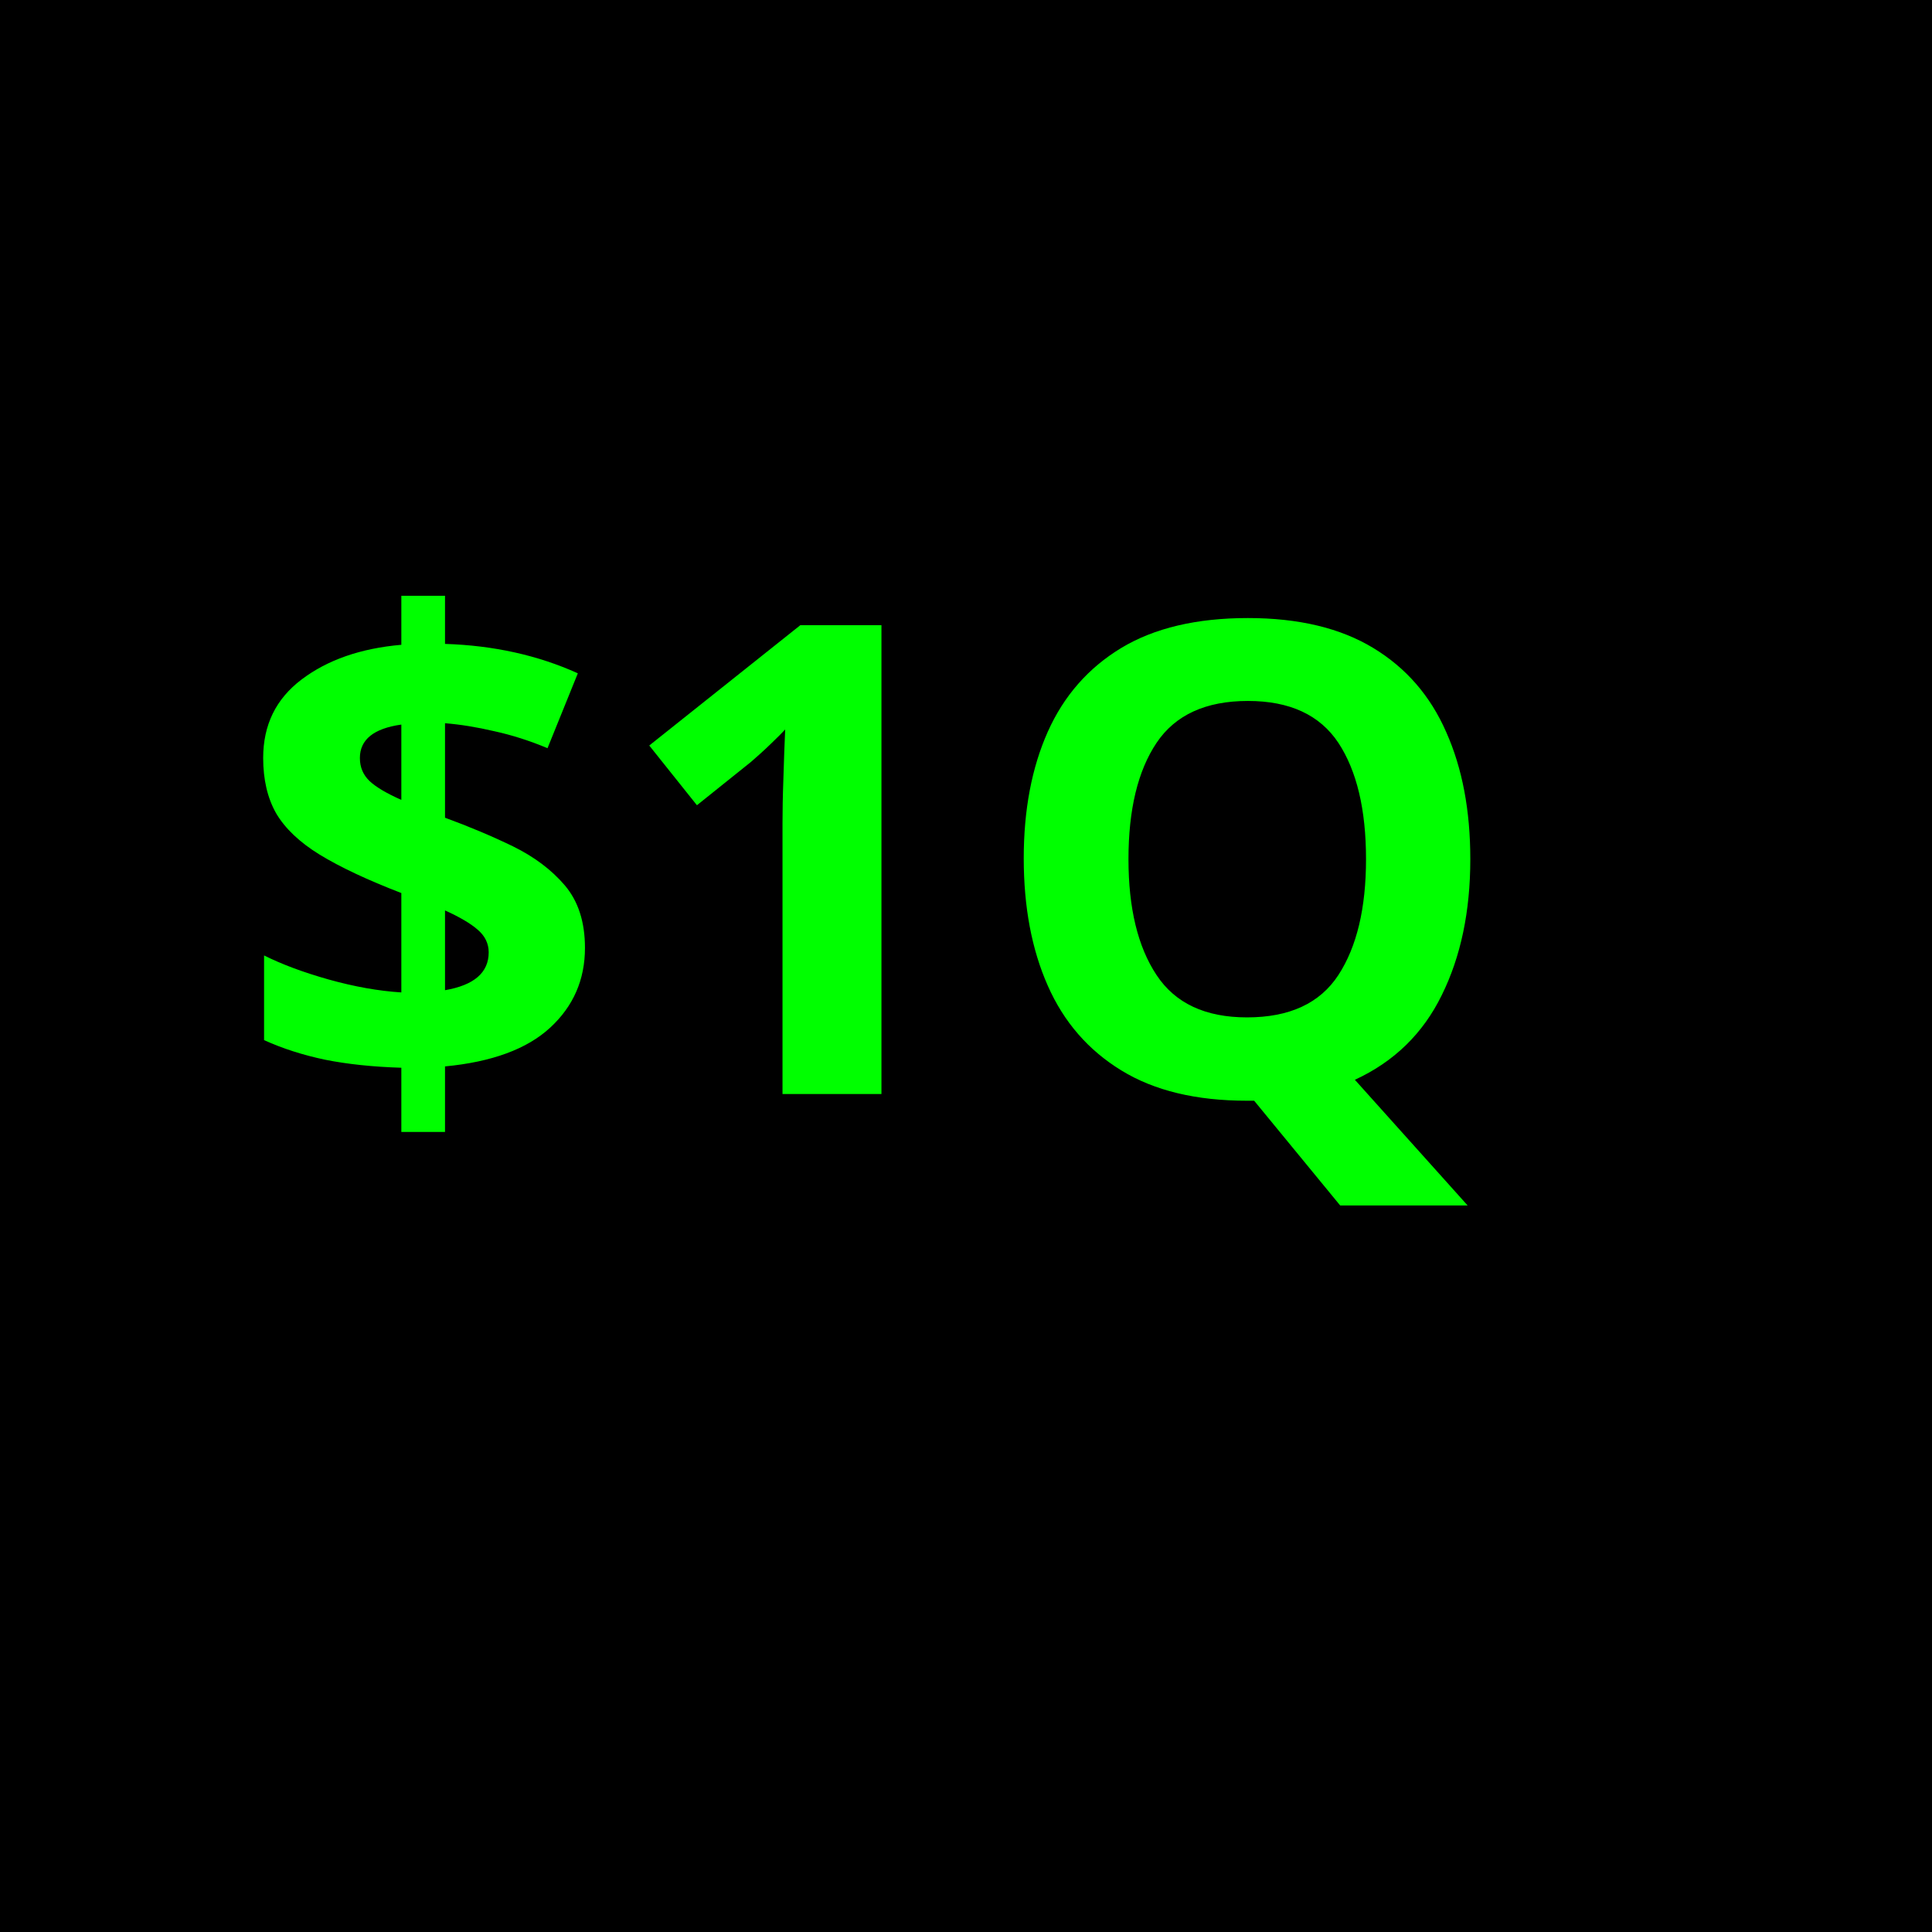
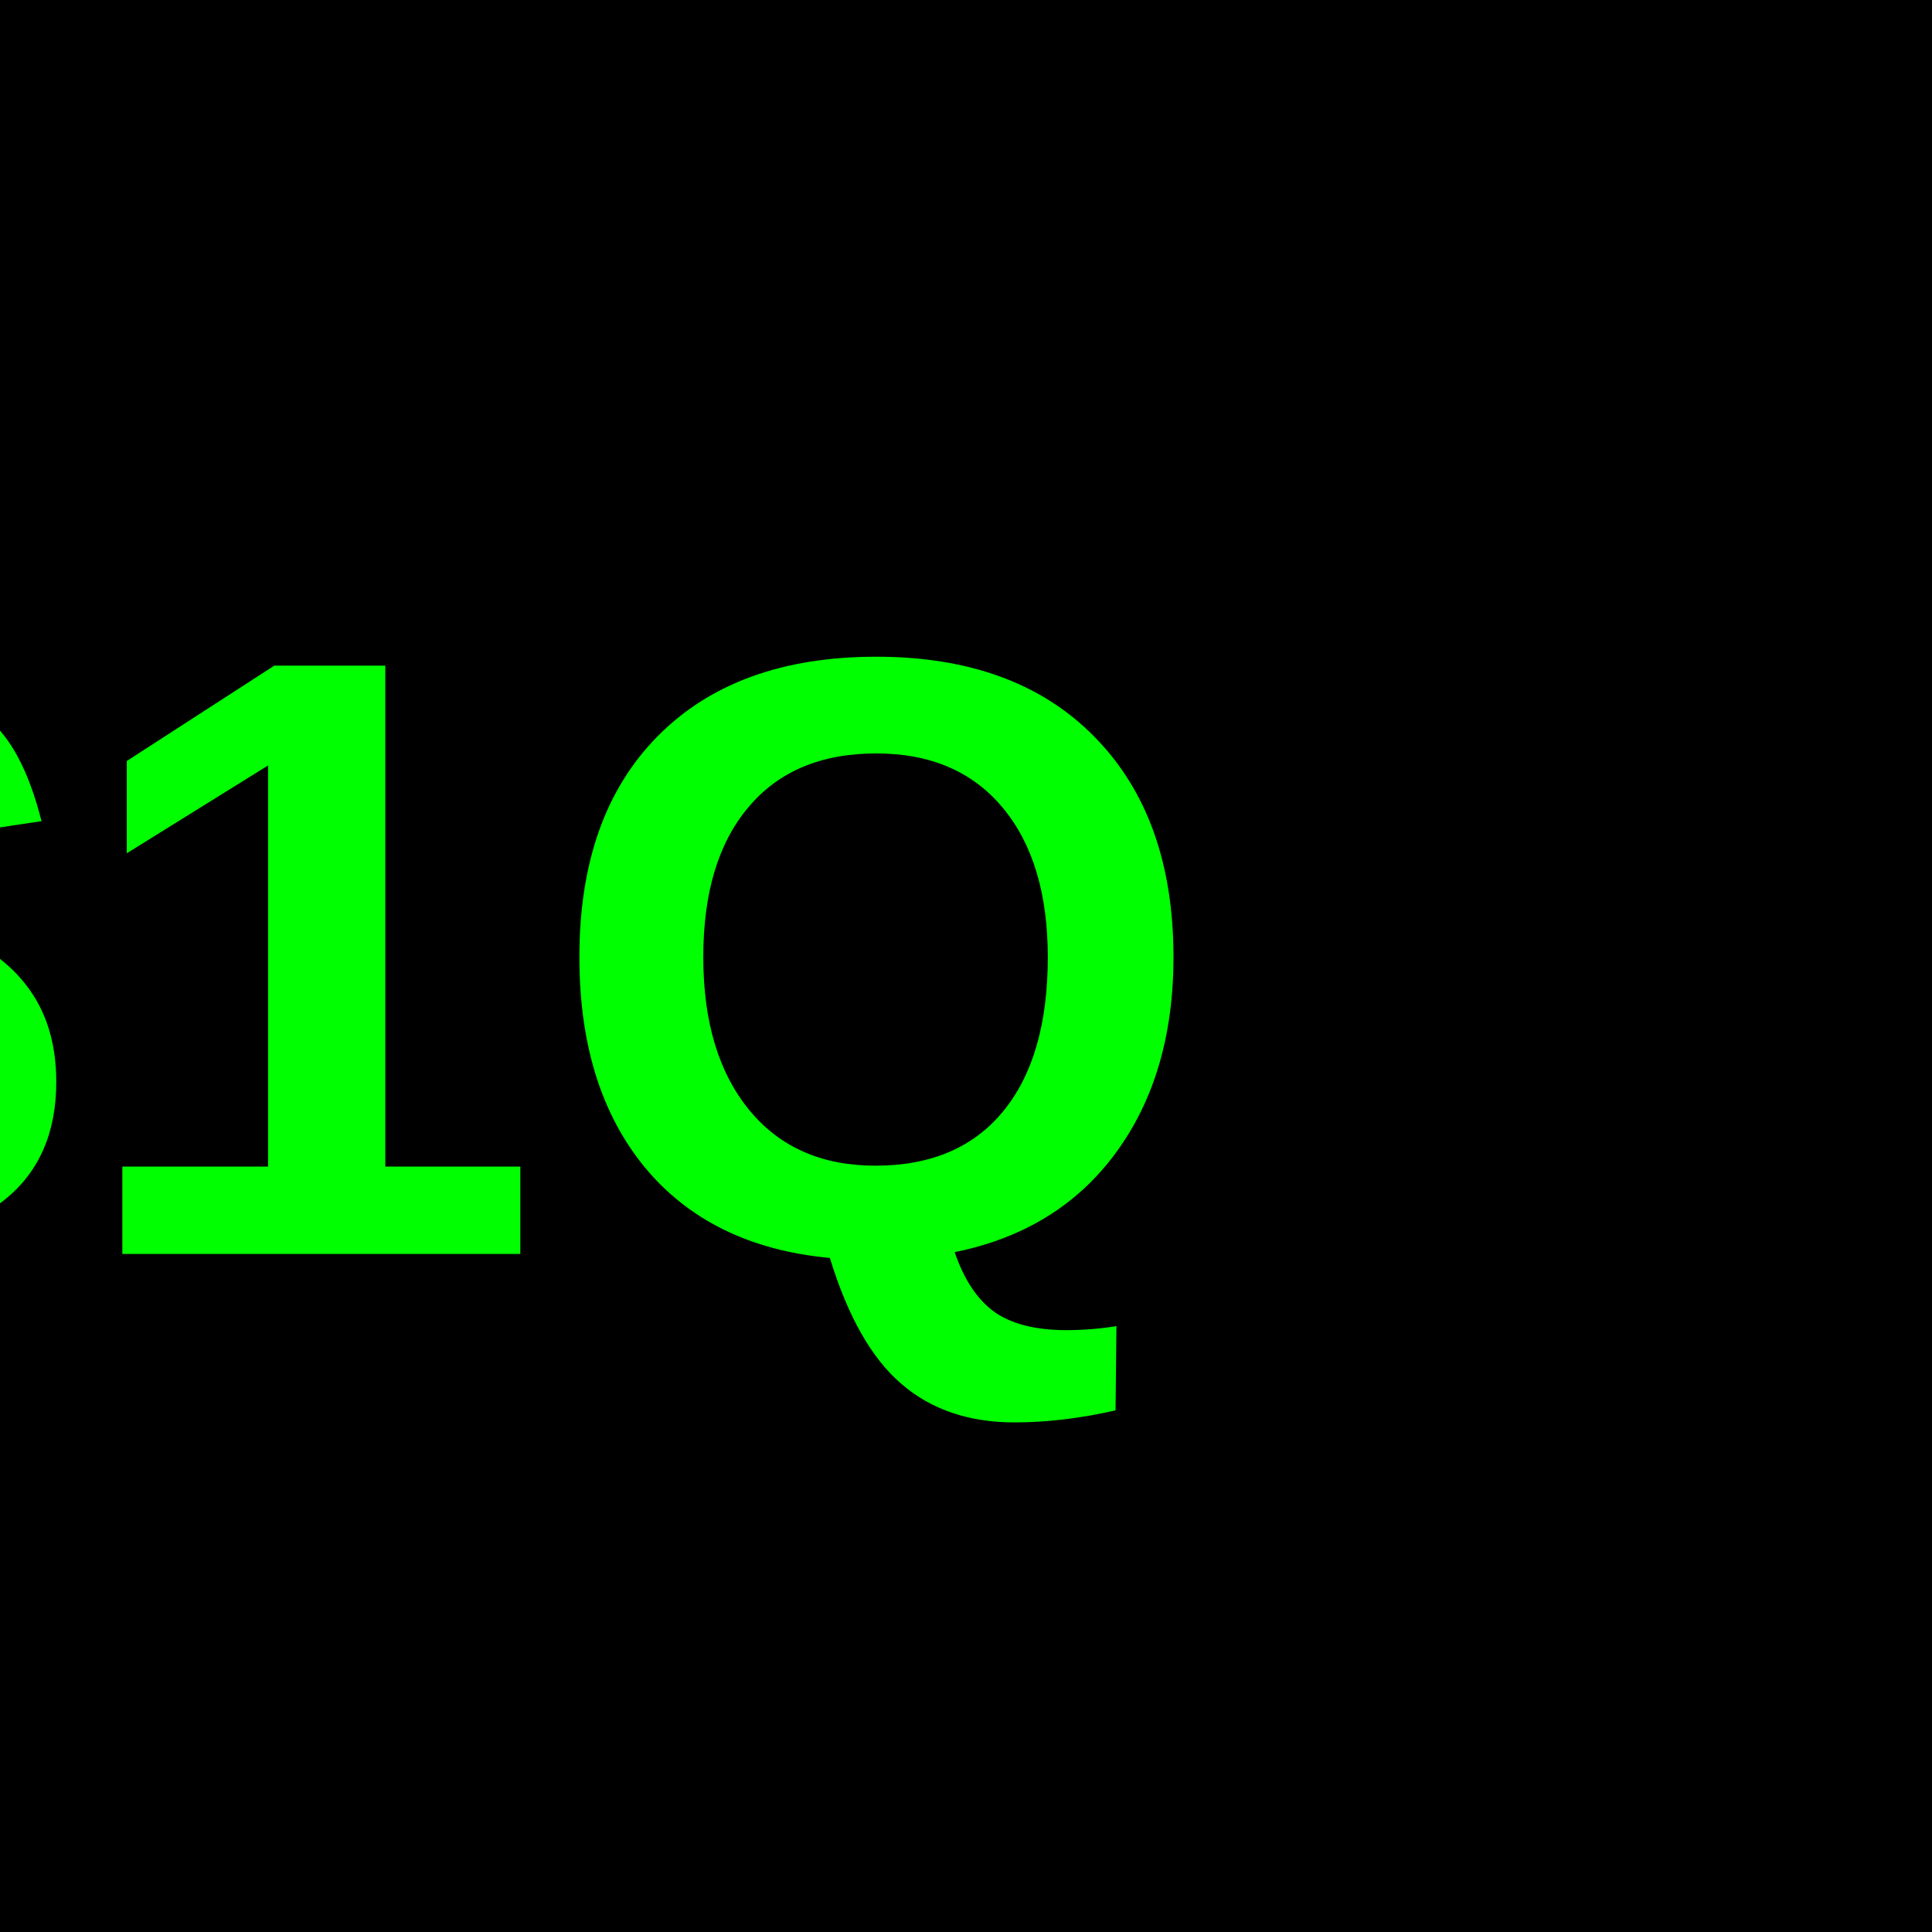
<svg xmlns="http://www.w3.org/2000/svg" width="256" height="256" viewBox="0 0 67.733 67.733" version="1.1" id="svg5">
  <defs id="defs2" />
  <g id="layer2">
    <rect style="fill:#000000;stroke:none;stroke-width:7.027" id="rect849" width="67.733" height="67.733" x="0" y="0" />
  </g>
  <g id="layer1">
-     <text xml:space="preserve" style="font-weight:bold;font-size:23.01px;line-height:1.25;font-family:sans-serif;-inkscape-font-specification:'sans-serif Bold';fill:#00ff00;fill-opacity:1;stroke-width:0.308" x="8.243" y="38.356" id="text8876">
-       <tspan id="tspan8874" style="fill:#00ff00;fill-opacity:1;stroke-width:0.308" x="8.243" y="38.356">$1Q</tspan>
+     <text xml:space="preserve" style="font-weight:bold;font-size:29.986px;line-height:1.25;font-family:sans-serif;-inkscape-font-specification:'sans-serif Bold';fill:#00ff00;fill-opacity:1;stroke-width:0.308" x="33.552" y="43.962" id="text8876">
+       <tspan id="tspan8874" style="font-style:normal;font-variant:normal;font-weight:bold;font-stretch:normal;font-size:29.986px;font-family:Arial;-inkscape-font-specification:'Arial Bold';text-align:center;text-anchor:middle;fill:#00ff00;fill-opacity:1;stroke-width:0.308" x="33.552" y="43.962">$1Q</tspan>
    </text>
  </g>
</svg>
